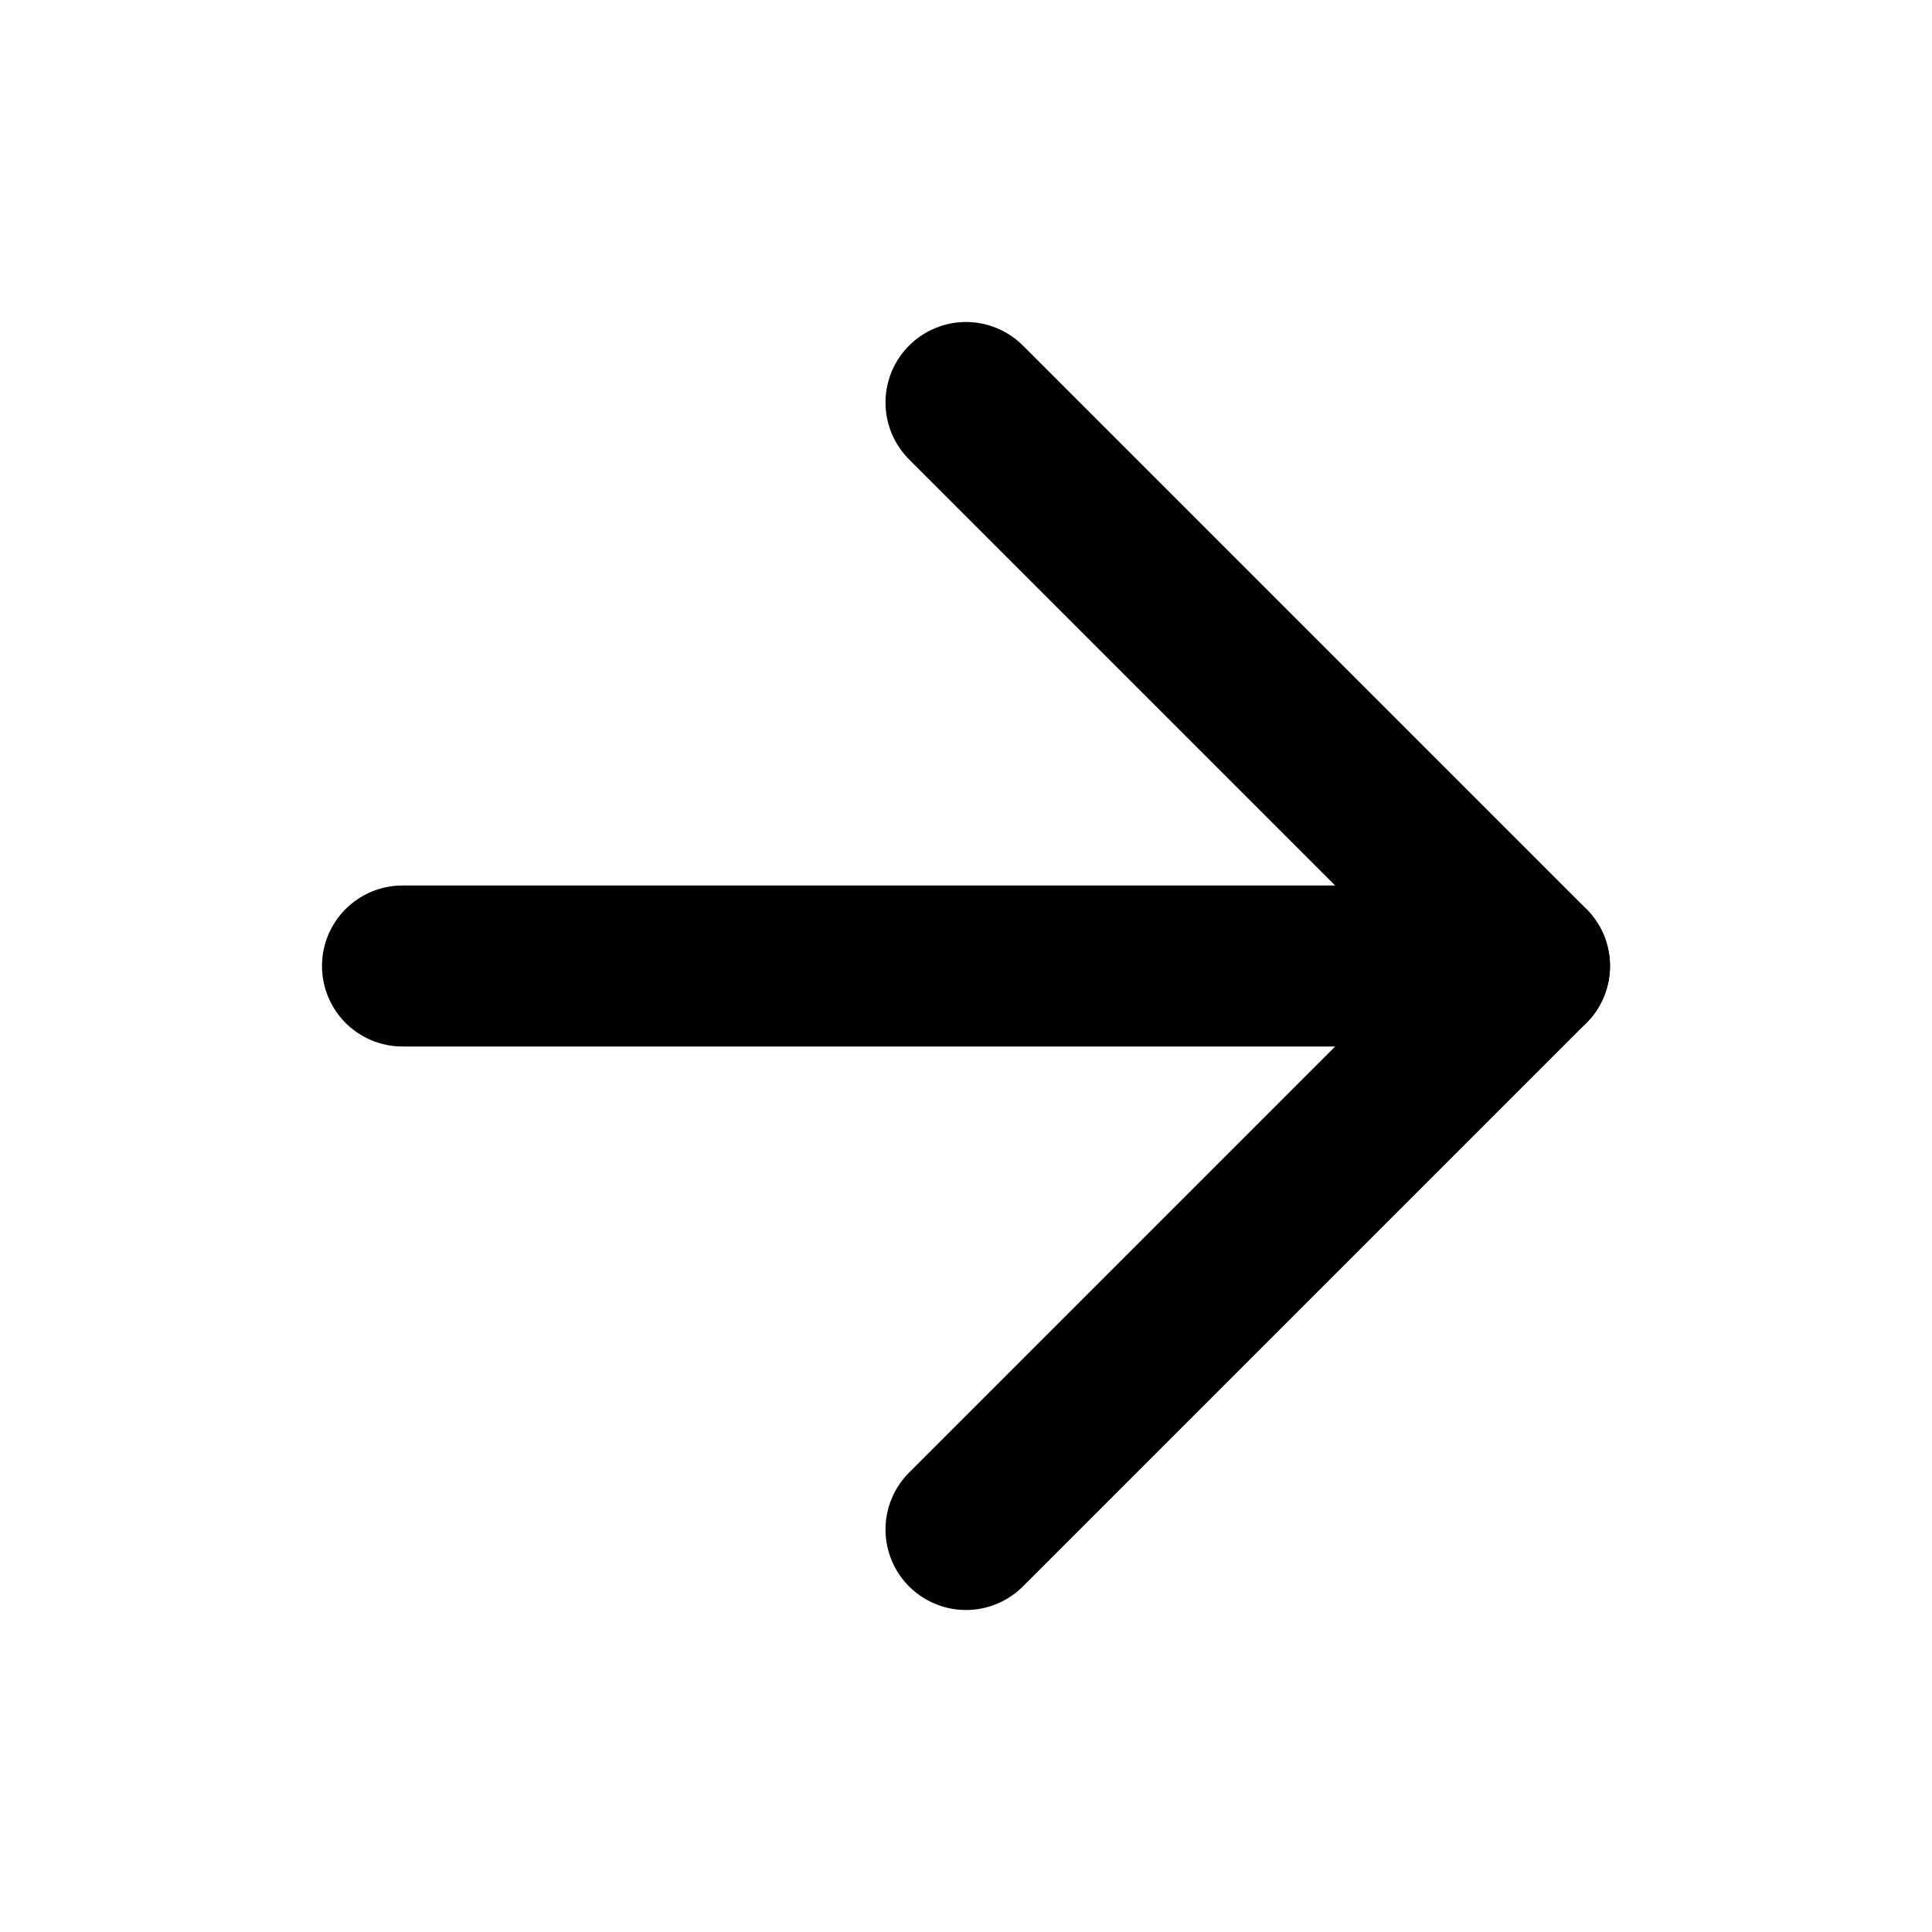
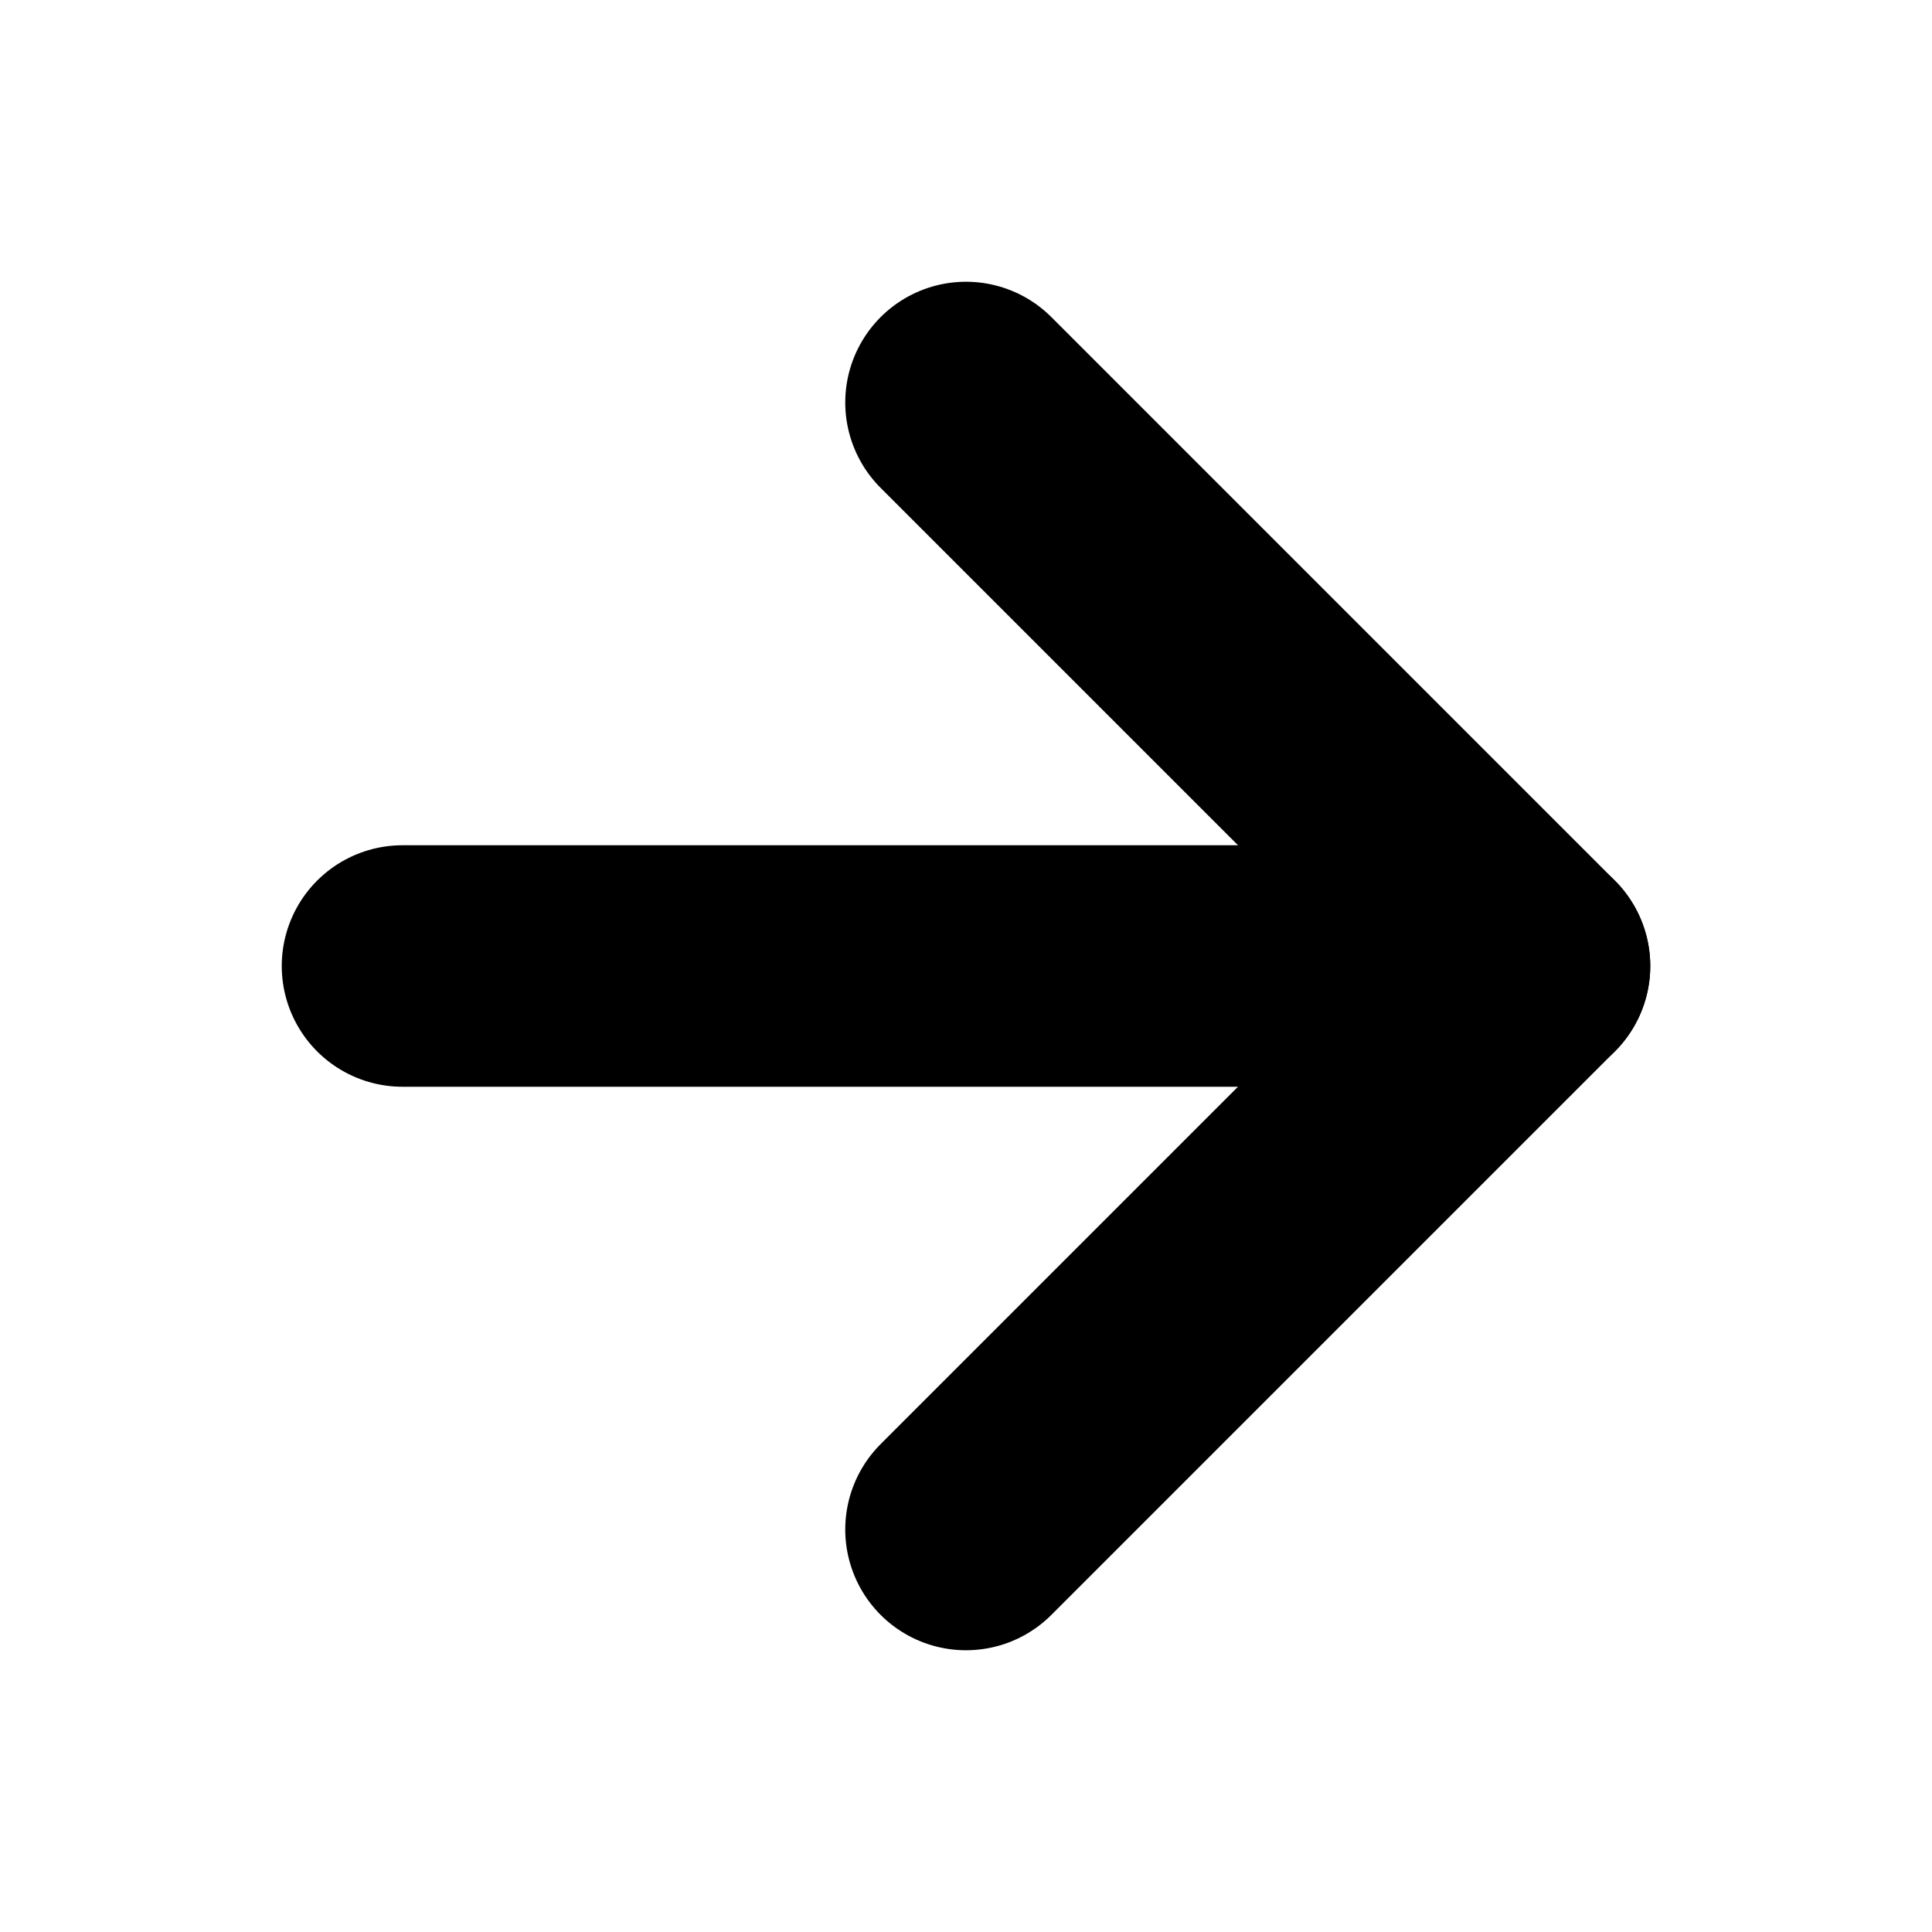
- <svg xmlns="http://www.w3.org/2000/svg" width="24" height="24" viewBox="0 0 24 24" fill="none" stroke="currentColor" stroke-width="2" stroke-linecap="round" stroke-linejoin="round" class="feather feather-arrow-right">
+ <svg xmlns="http://www.w3.org/2000/svg" width="24" height="24" viewBox="0 0 24 24" fill="none" stroke="currentColor" stroke-width="3" stroke-linecap="round" stroke-linejoin="round" class="feather feather-arrow-right">
  <line x1="5" y1="12" x2="19" y2="12" />
  <polyline points="12 5 19 12 12 19" />
</svg>
